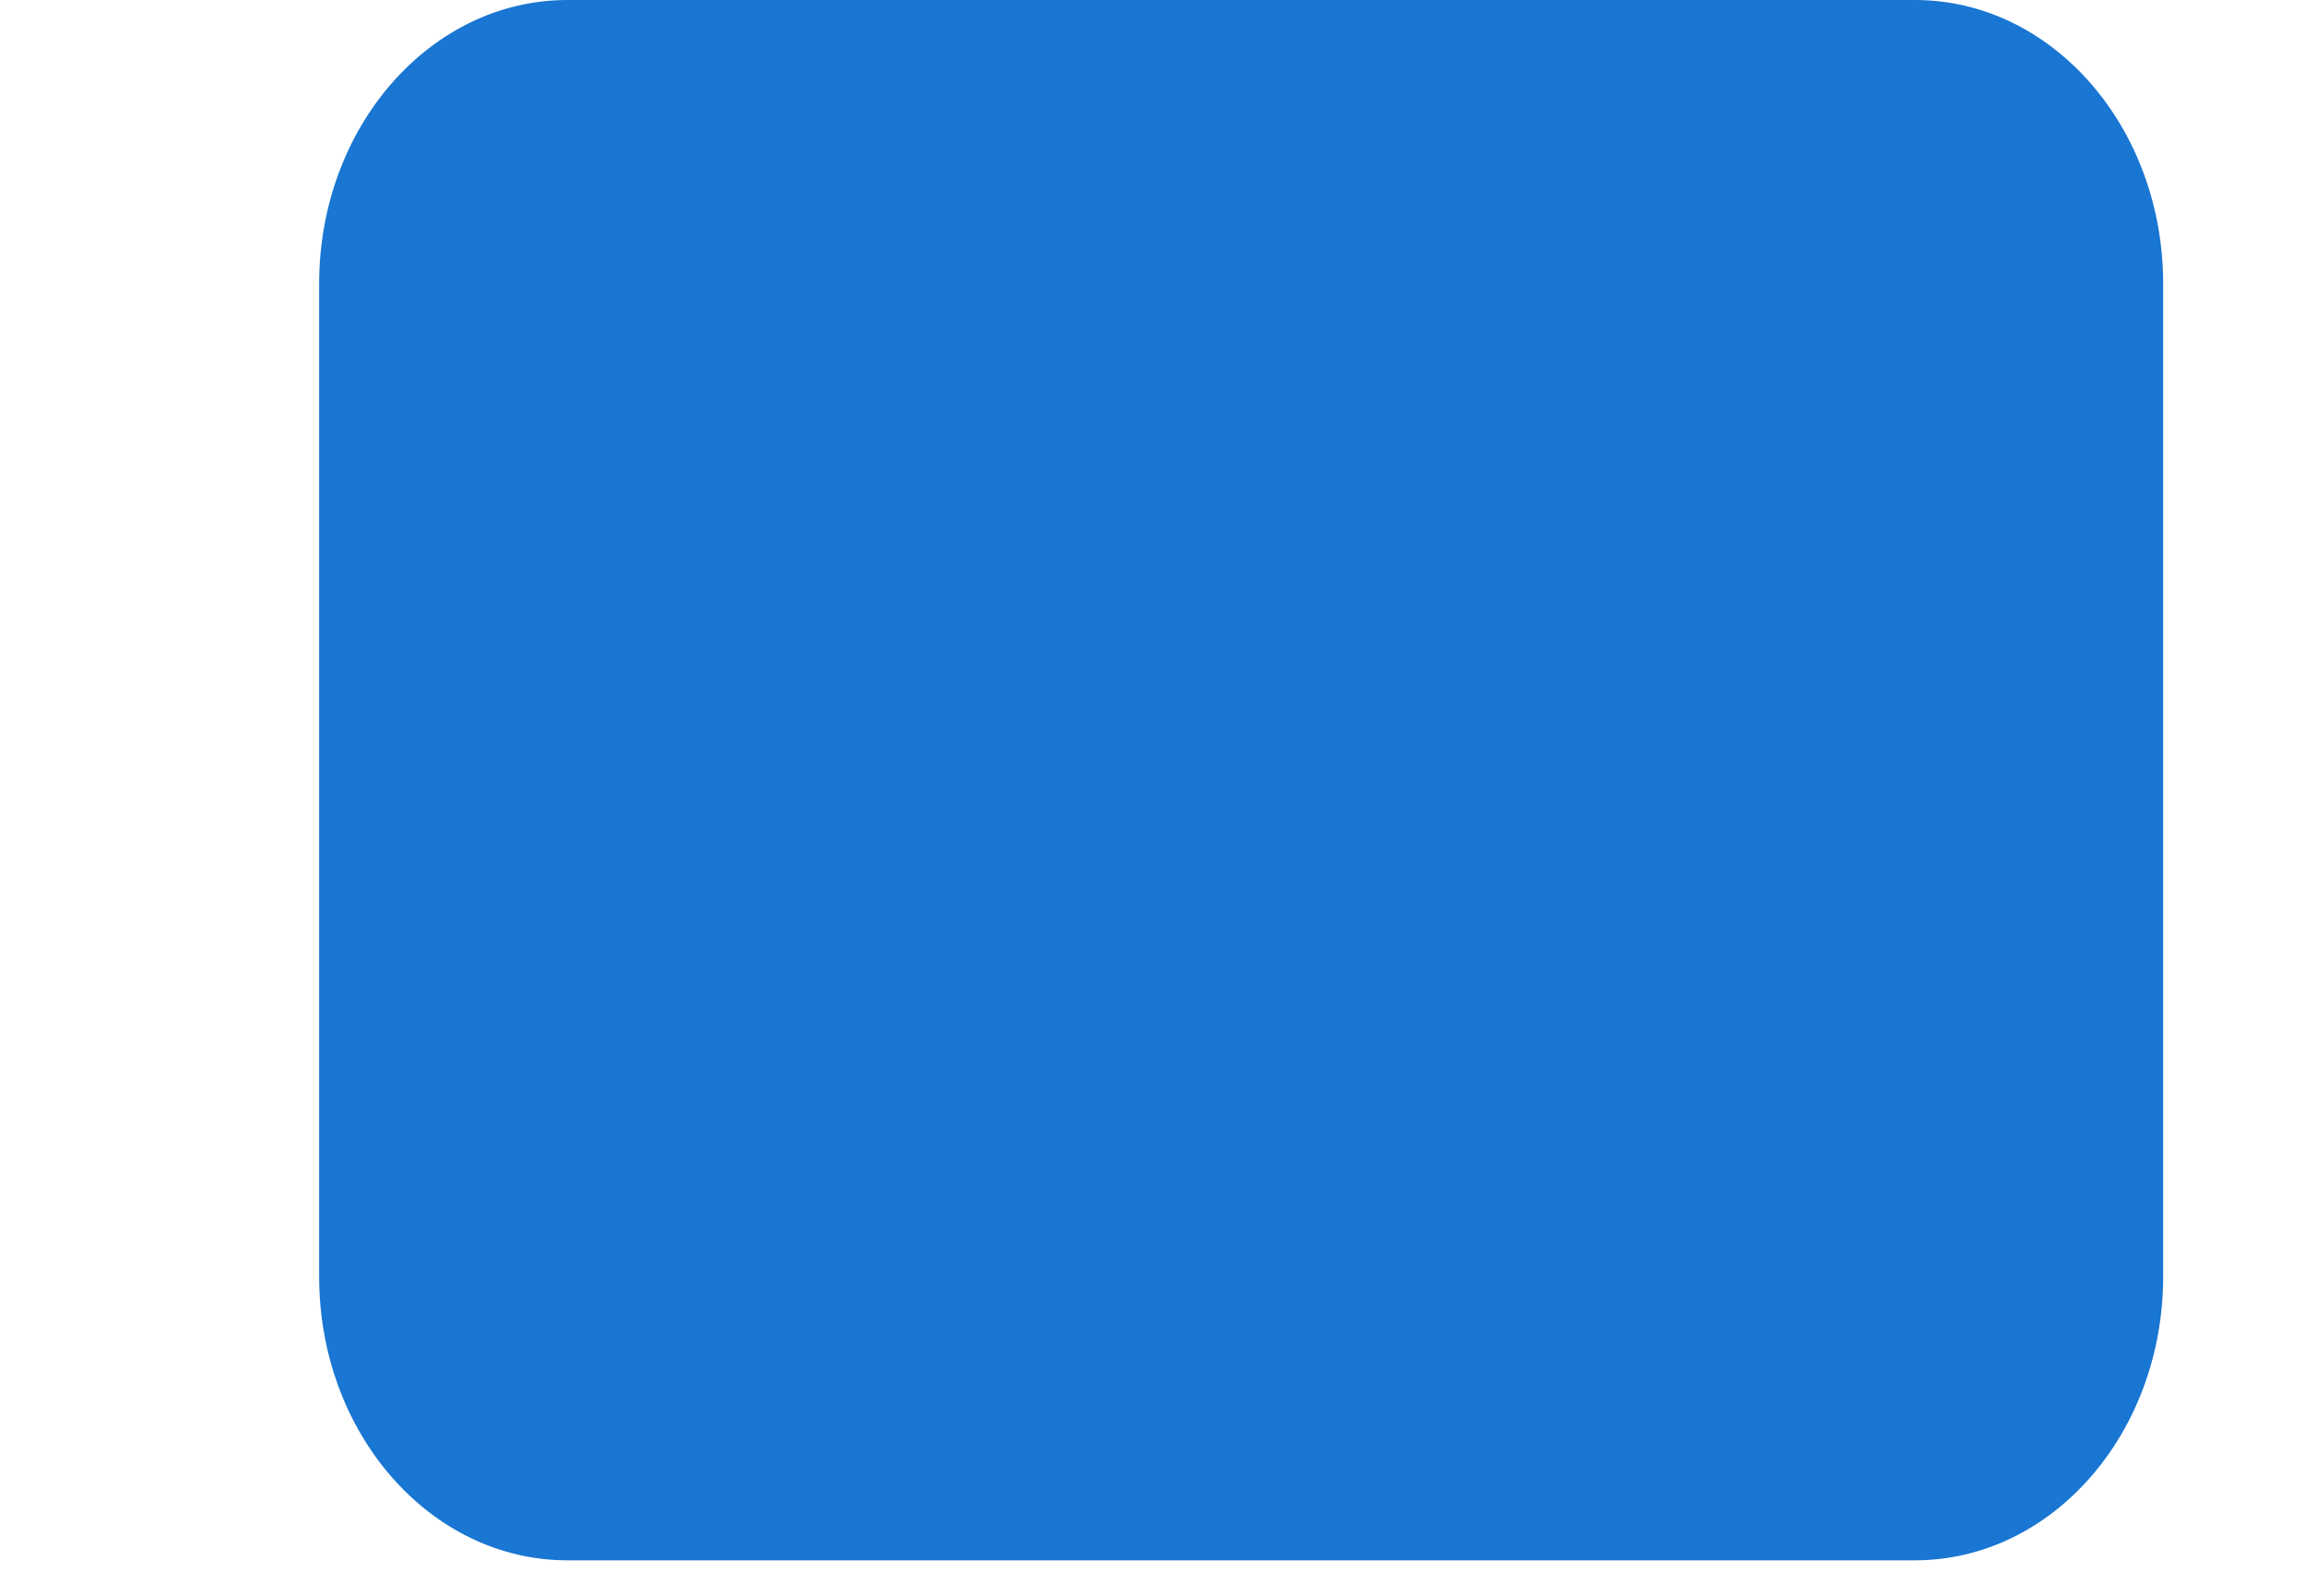
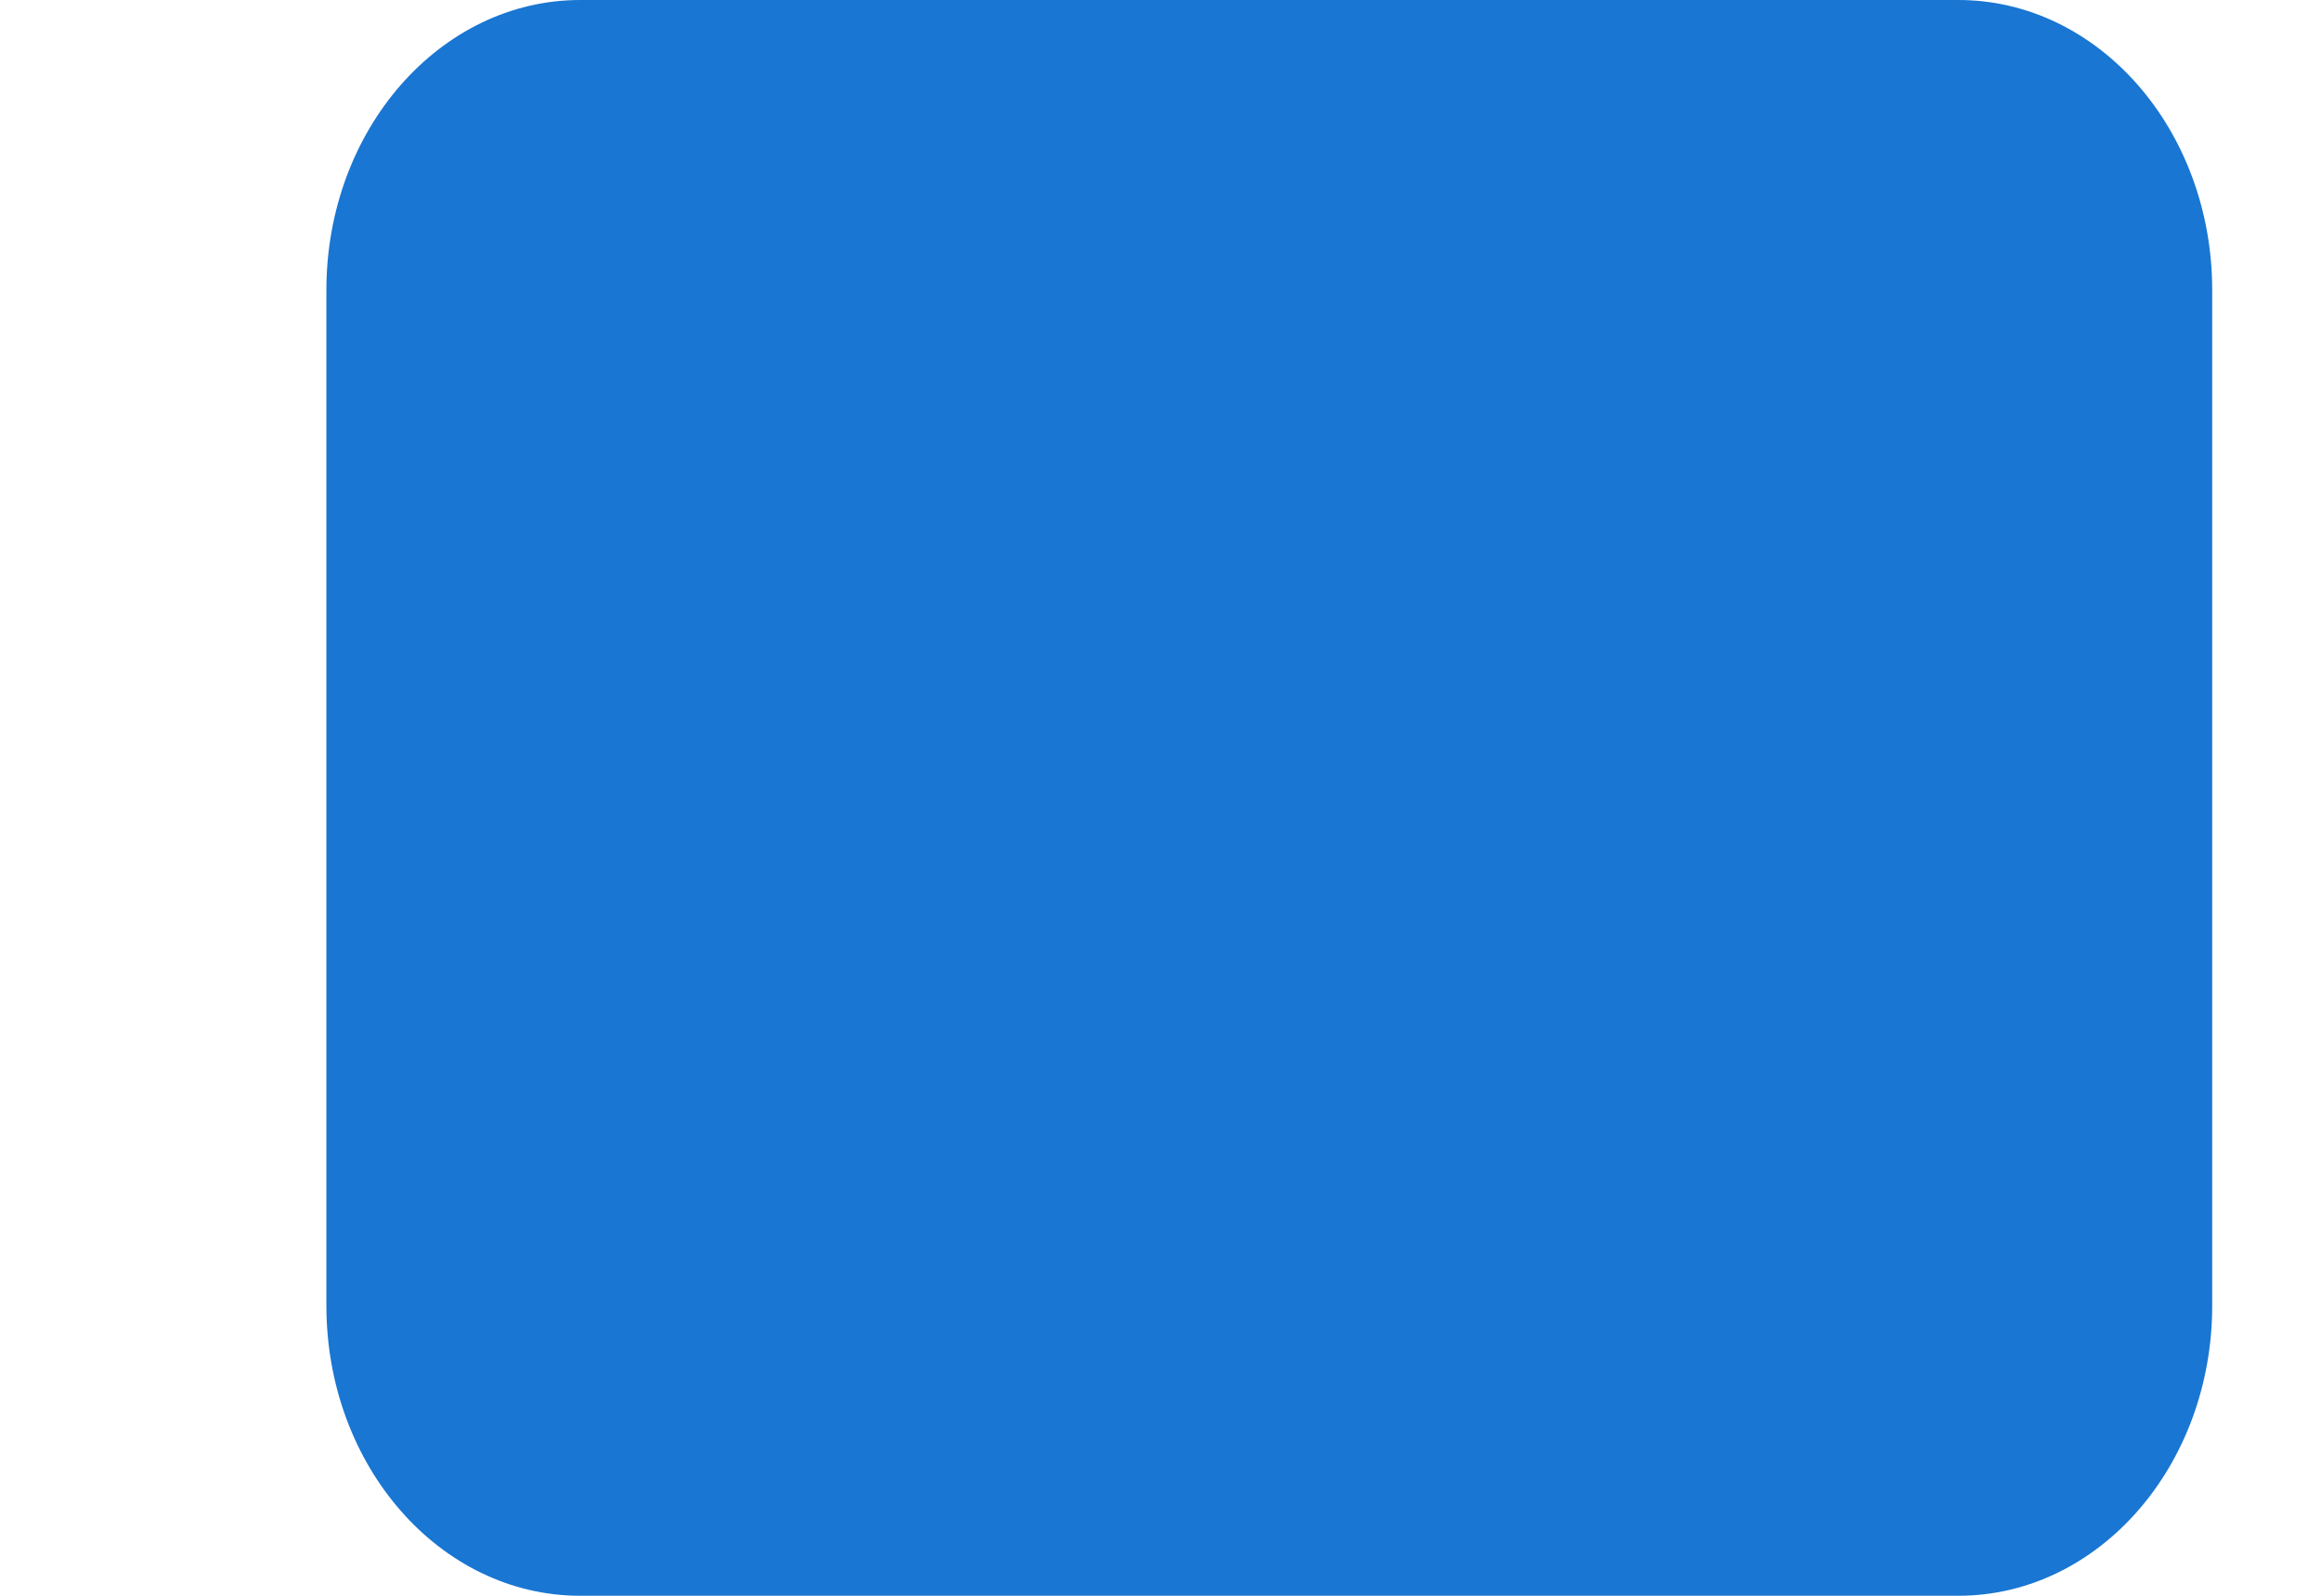
- <svg xmlns="http://www.w3.org/2000/svg" id="svg2" version="1.1" width="65" height="45" viewBox="0 0 65 45">
+ <svg xmlns="http://www.w3.org/2000/svg" id="svg2" version="1.1" width="64" height="44" viewBox="0 0 64 44">
  <defs id="defs6" />
  <rect style="opacity:1;fill:#1976D2;fill-opacity:1;stroke:none;stroke-width:1;stroke-linecap:butt;stroke-linejoin:miter;stroke-miterlimit:4;stroke-dasharray:none;stroke-dashoffset:0;stroke-opacity:1" id="rect4140" width="52" height="44" x="9" y="0" rx="7" ry="8" />
</svg>
